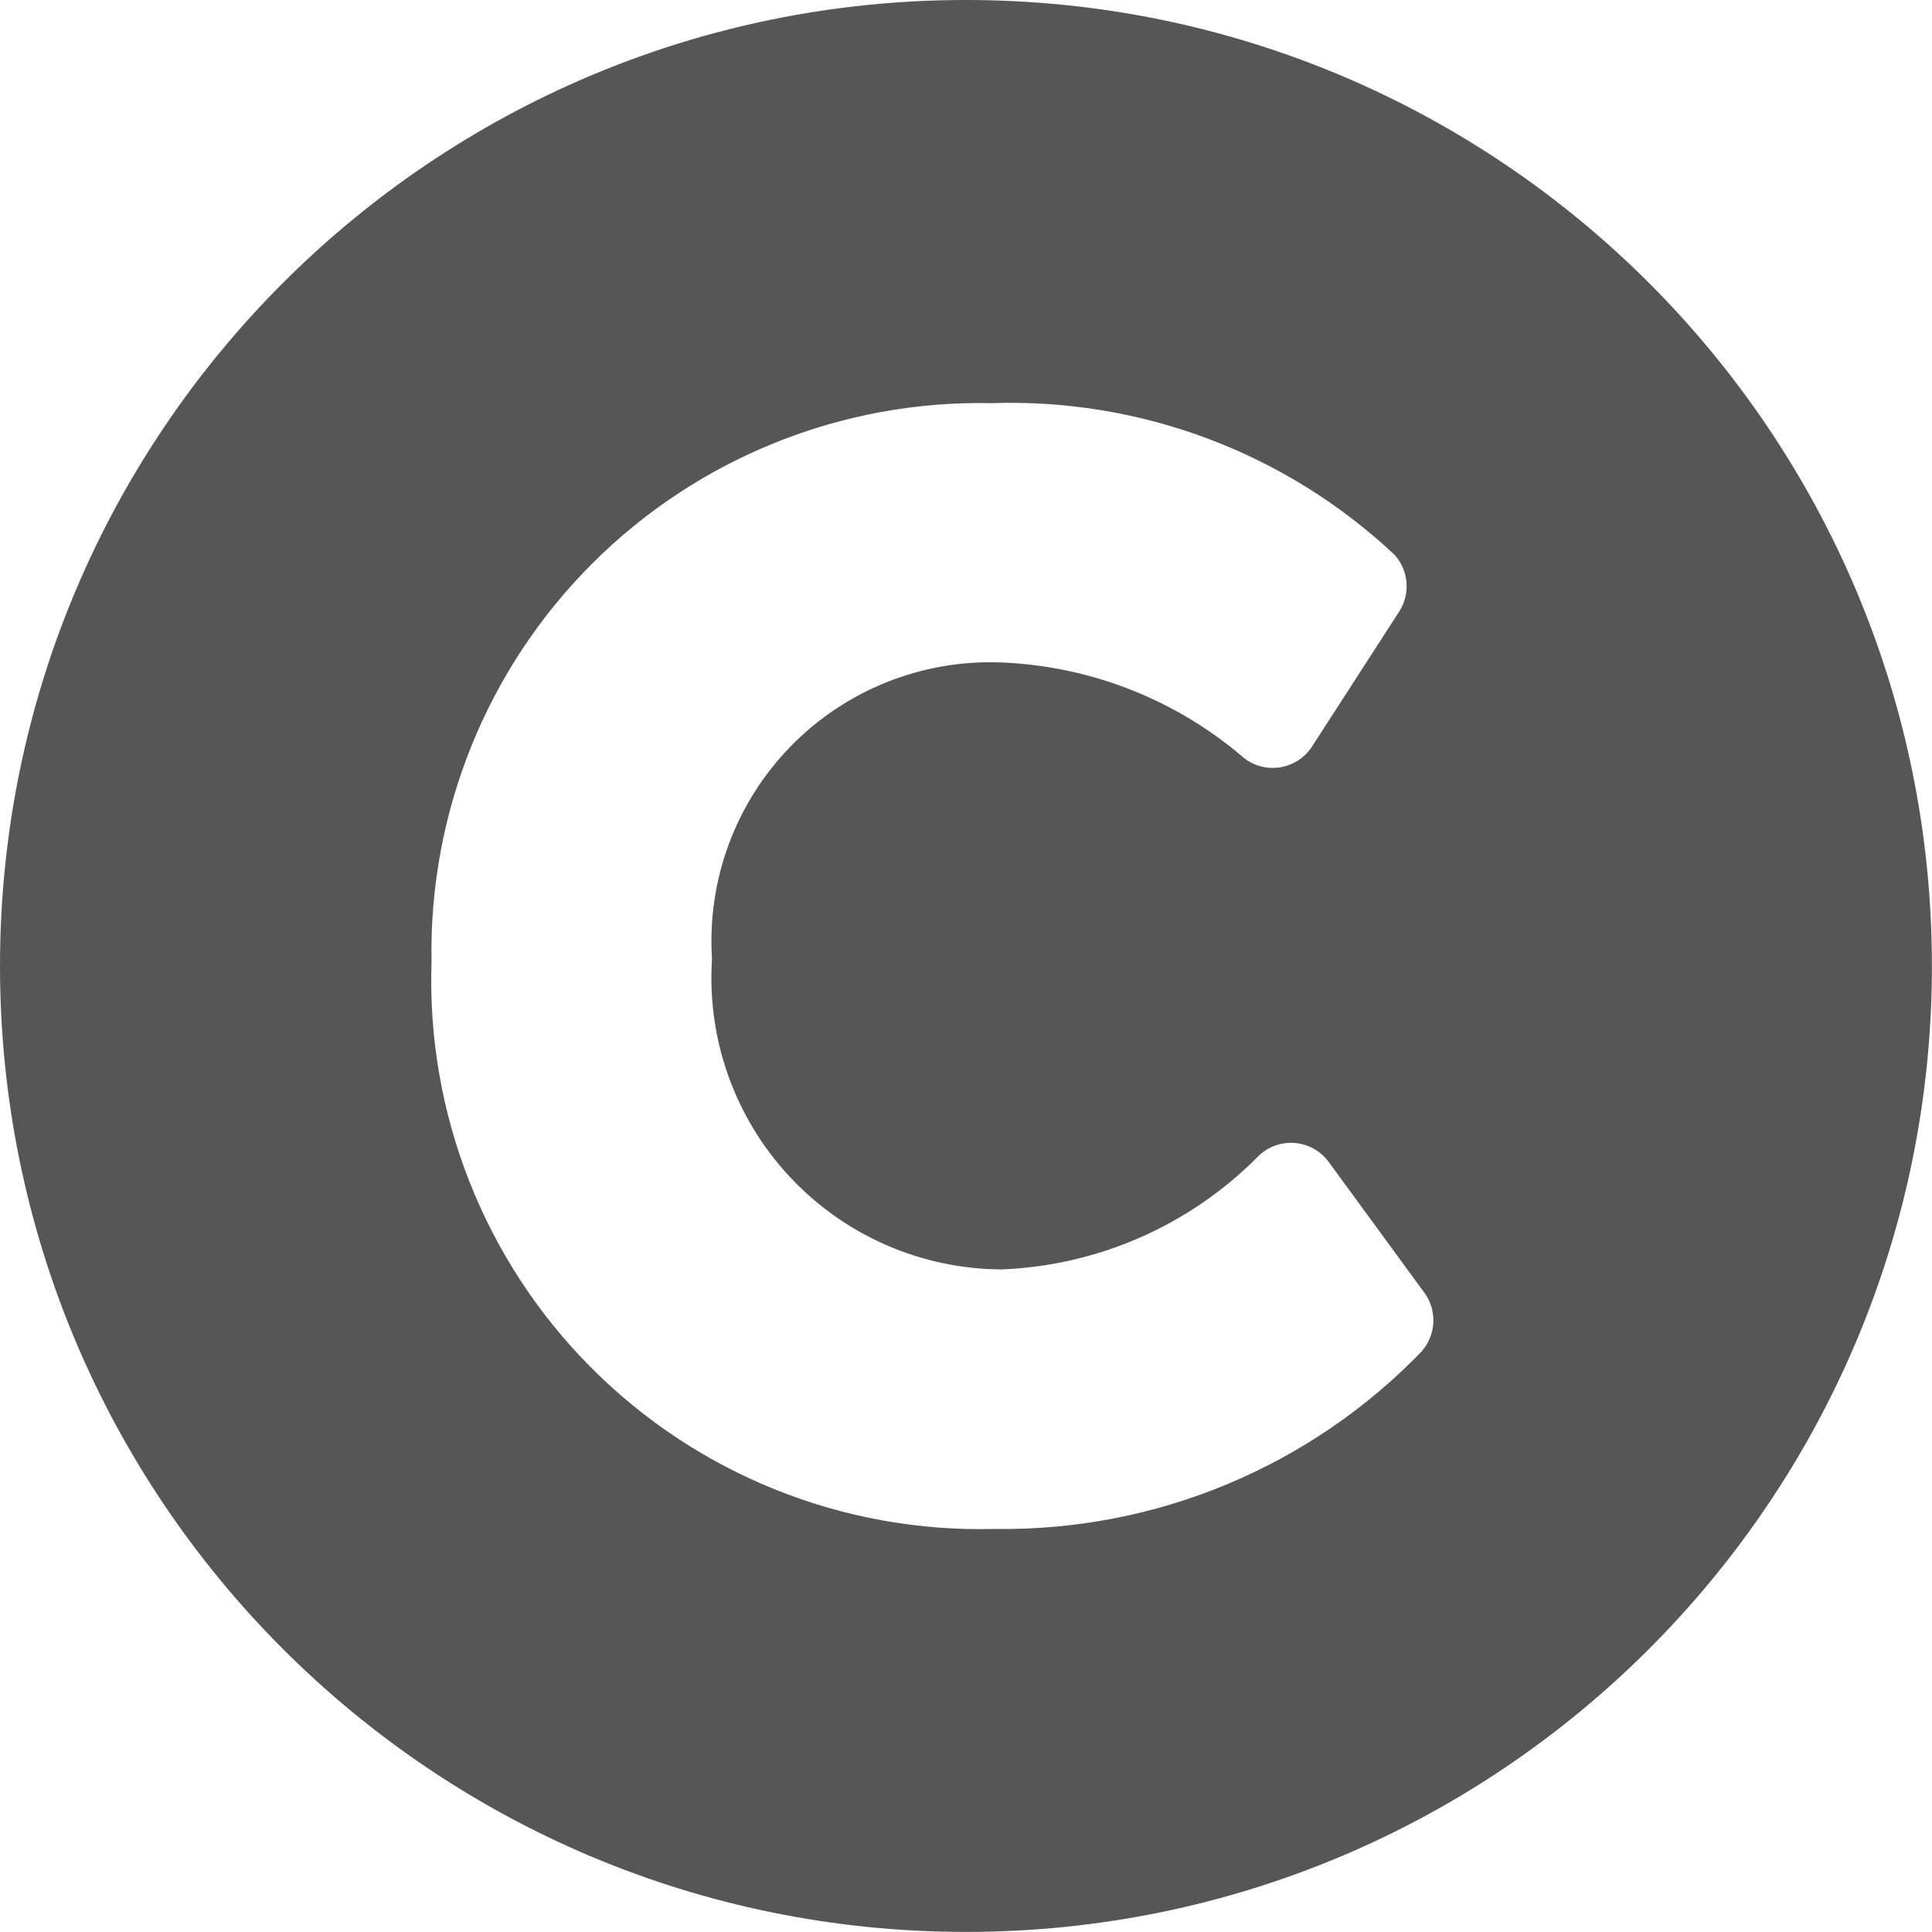
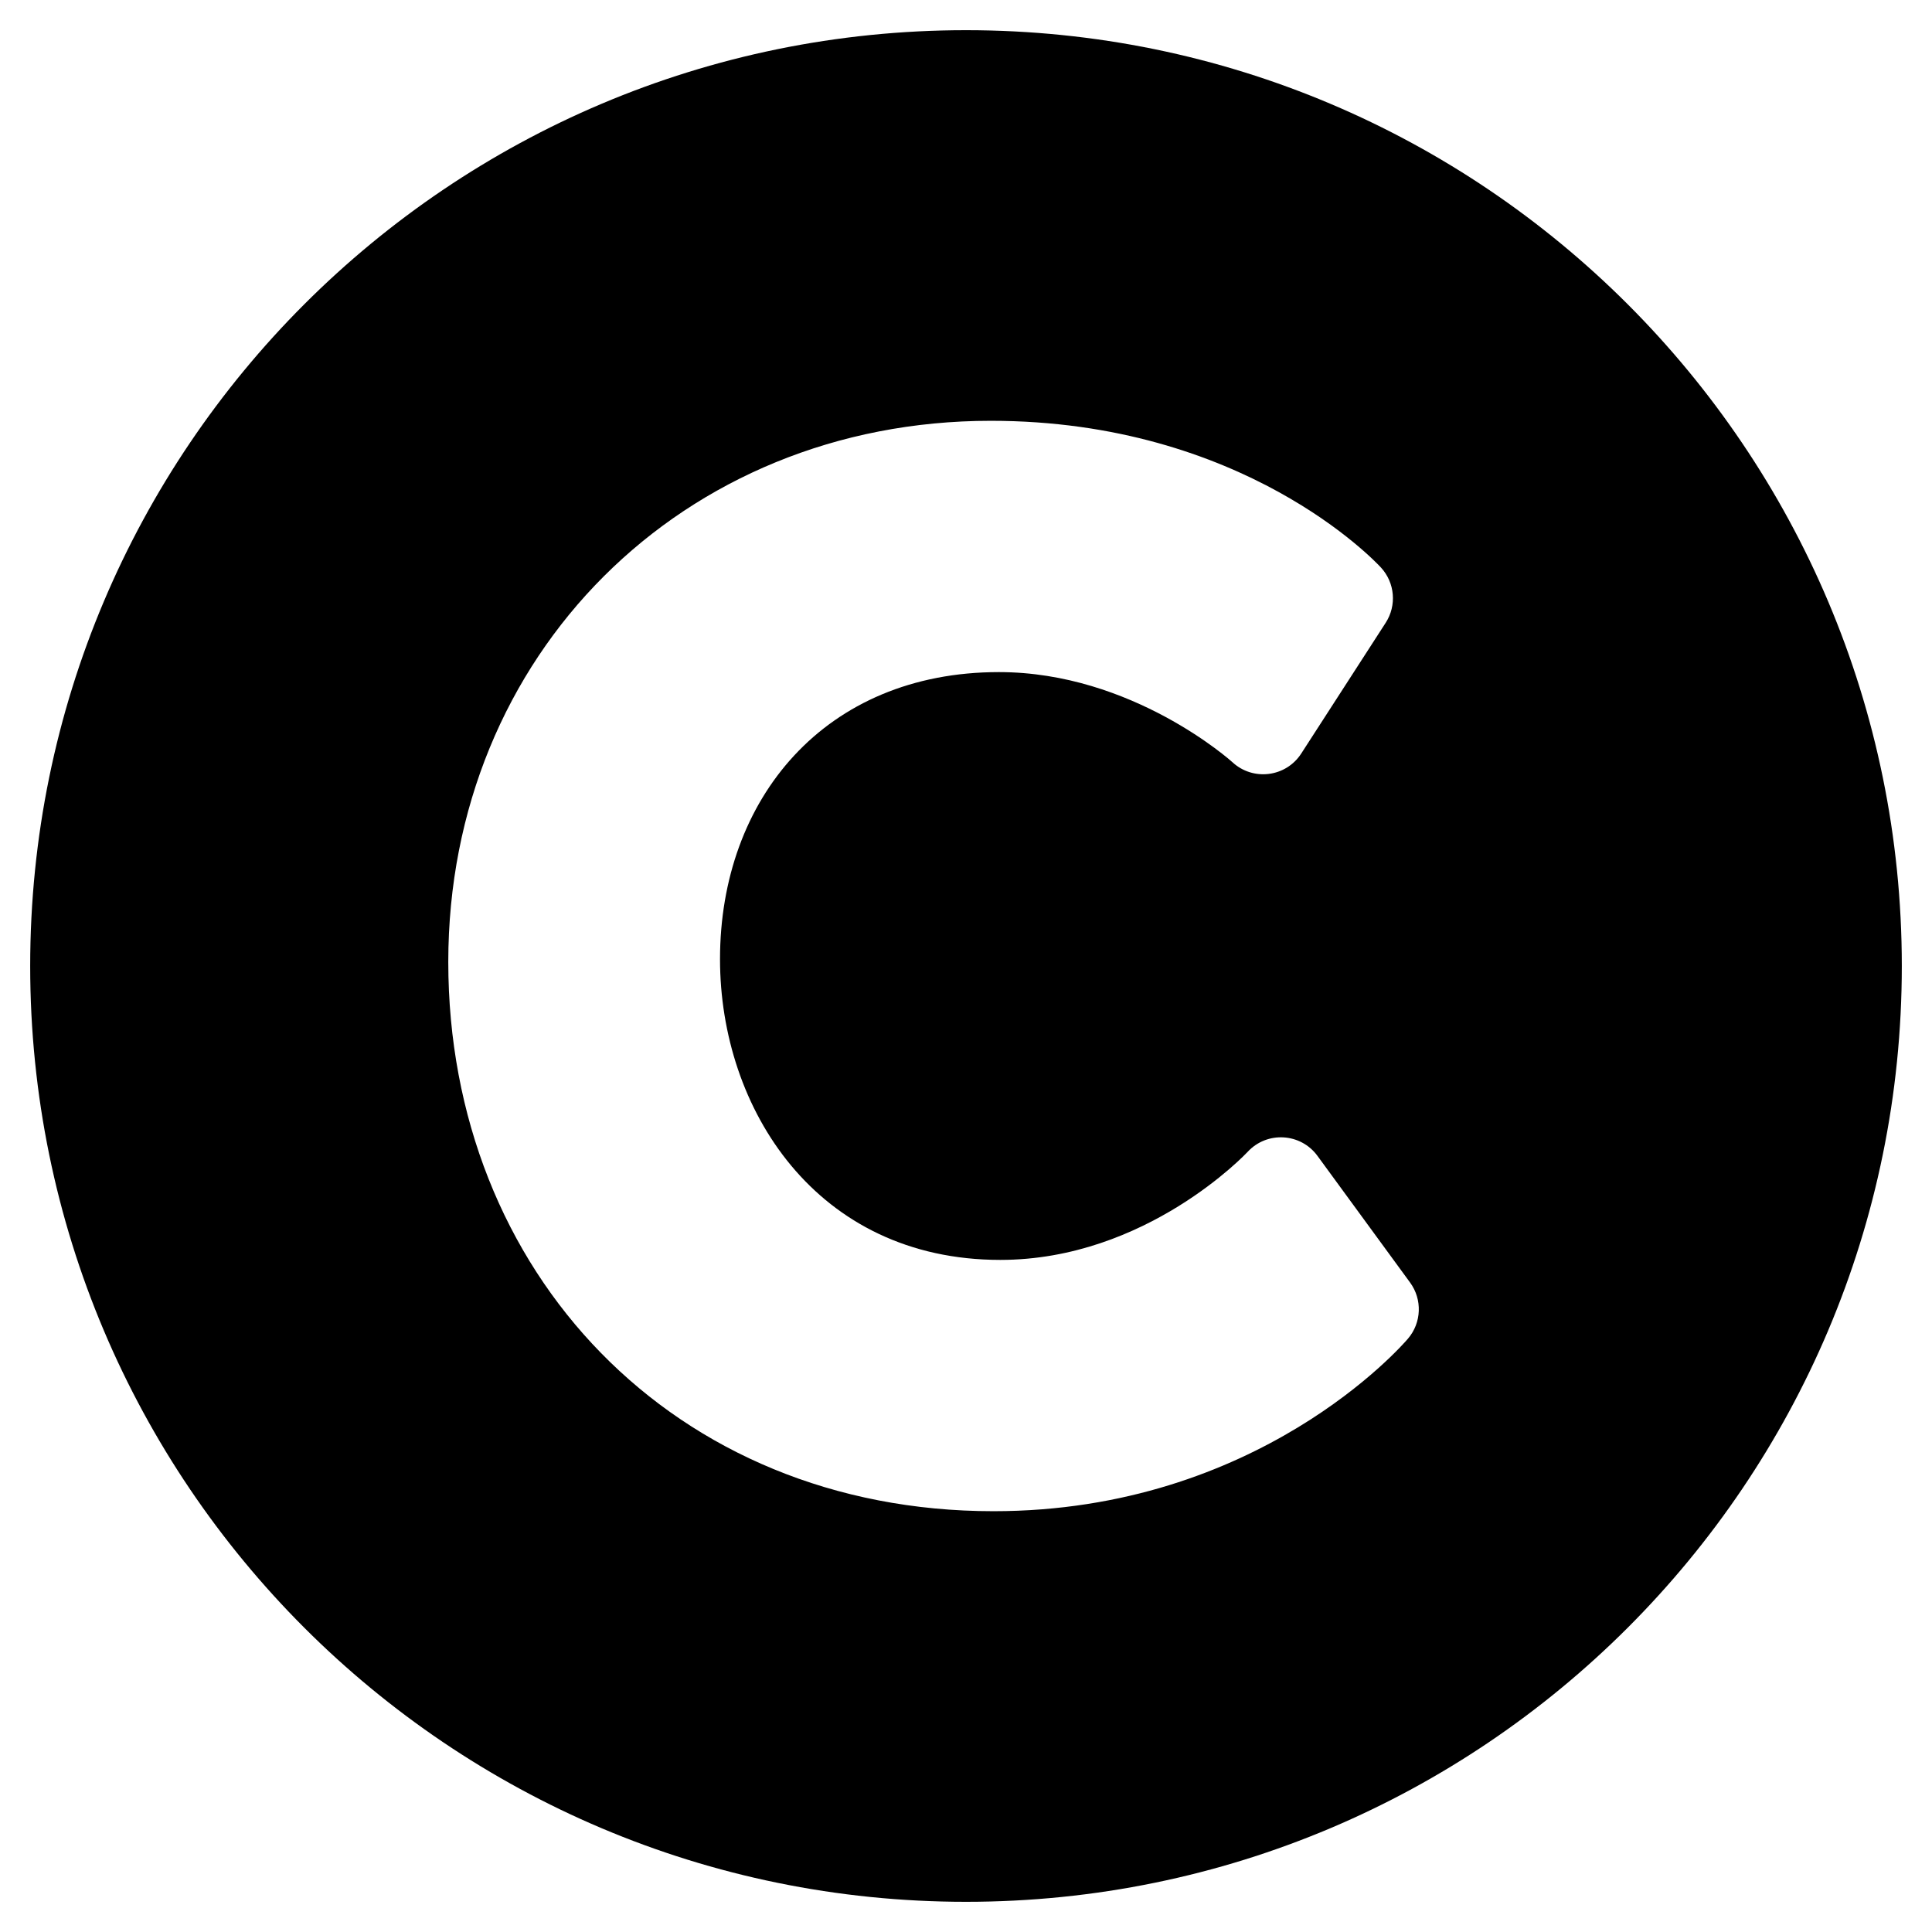
- <svg xmlns="http://www.w3.org/2000/svg" width="21.781" height="21.781" viewBox="0 0 21.781 21.781">
-   <path id="Icon_awesome-copyright" data-name="Icon awesome-copyright" d="M11.453.563a10.89,10.89,0,1,0,10.89,10.89A10.89,10.89,0,0,0,11.453.563ZM16.6,15.789A6.555,6.555,0,0,1,11.773,17.8a6.186,6.186,0,0,1-6.345-6.392,6.184,6.184,0,0,1,6.313-6.3,6.324,6.324,0,0,1,4.542,1.708.527.527,0,0,1,.054.642L15.354,8.98a.527.527,0,0,1-.8.1,4.467,4.467,0,0,0-2.717-1.049A3.143,3.143,0,0,0,8.59,11.374a3.286,3.286,0,0,0,3.262,3.5,4.305,4.305,0,0,0,2.878-1.257.527.527,0,0,1,.813.046l1.078,1.474a.527.527,0,0,1-.024.653Z" transform="translate(-0.563 -0.563)" fill="#565656" />
+ <svg xmlns="http://www.w3.org/2000/svg" aria-hidden="true" focusable="false" data-prefix="fas" data-icon="copyright" class="svg-inline--fa fa-copyright fa-w-16" role="img" viewBox="0 0 512 512">
+   <path fill="currentColor" d="M256 8C119.033 8 8 119.033 8 256s111.033 248 248 248 248-111.033 248-248S392.967 8 256 8zm117.134 346.753c-1.592 1.867-39.776 45.731-109.851 45.731-84.692 0-144.484-63.26-144.484-145.567 0-81.303 62.004-143.401 143.762-143.401 66.957 0 101.965 37.315 103.422 38.904a12 12 0 0 1 1.238 14.623l-22.38 34.655c-4.049 6.267-12.774 7.351-18.234 2.295-.233-.214-26.529-23.88-61.88-23.88-46.116 0-73.916 33.575-73.916 76.082 0 39.602 25.514 79.692 74.277 79.692 38.697 0 65.28-28.338 65.544-28.625 5.132-5.565 14.059-5.033 18.508 1.053l24.547 33.572a12.001 12.001 0 0 1-.553 14.866z" />
</svg>
